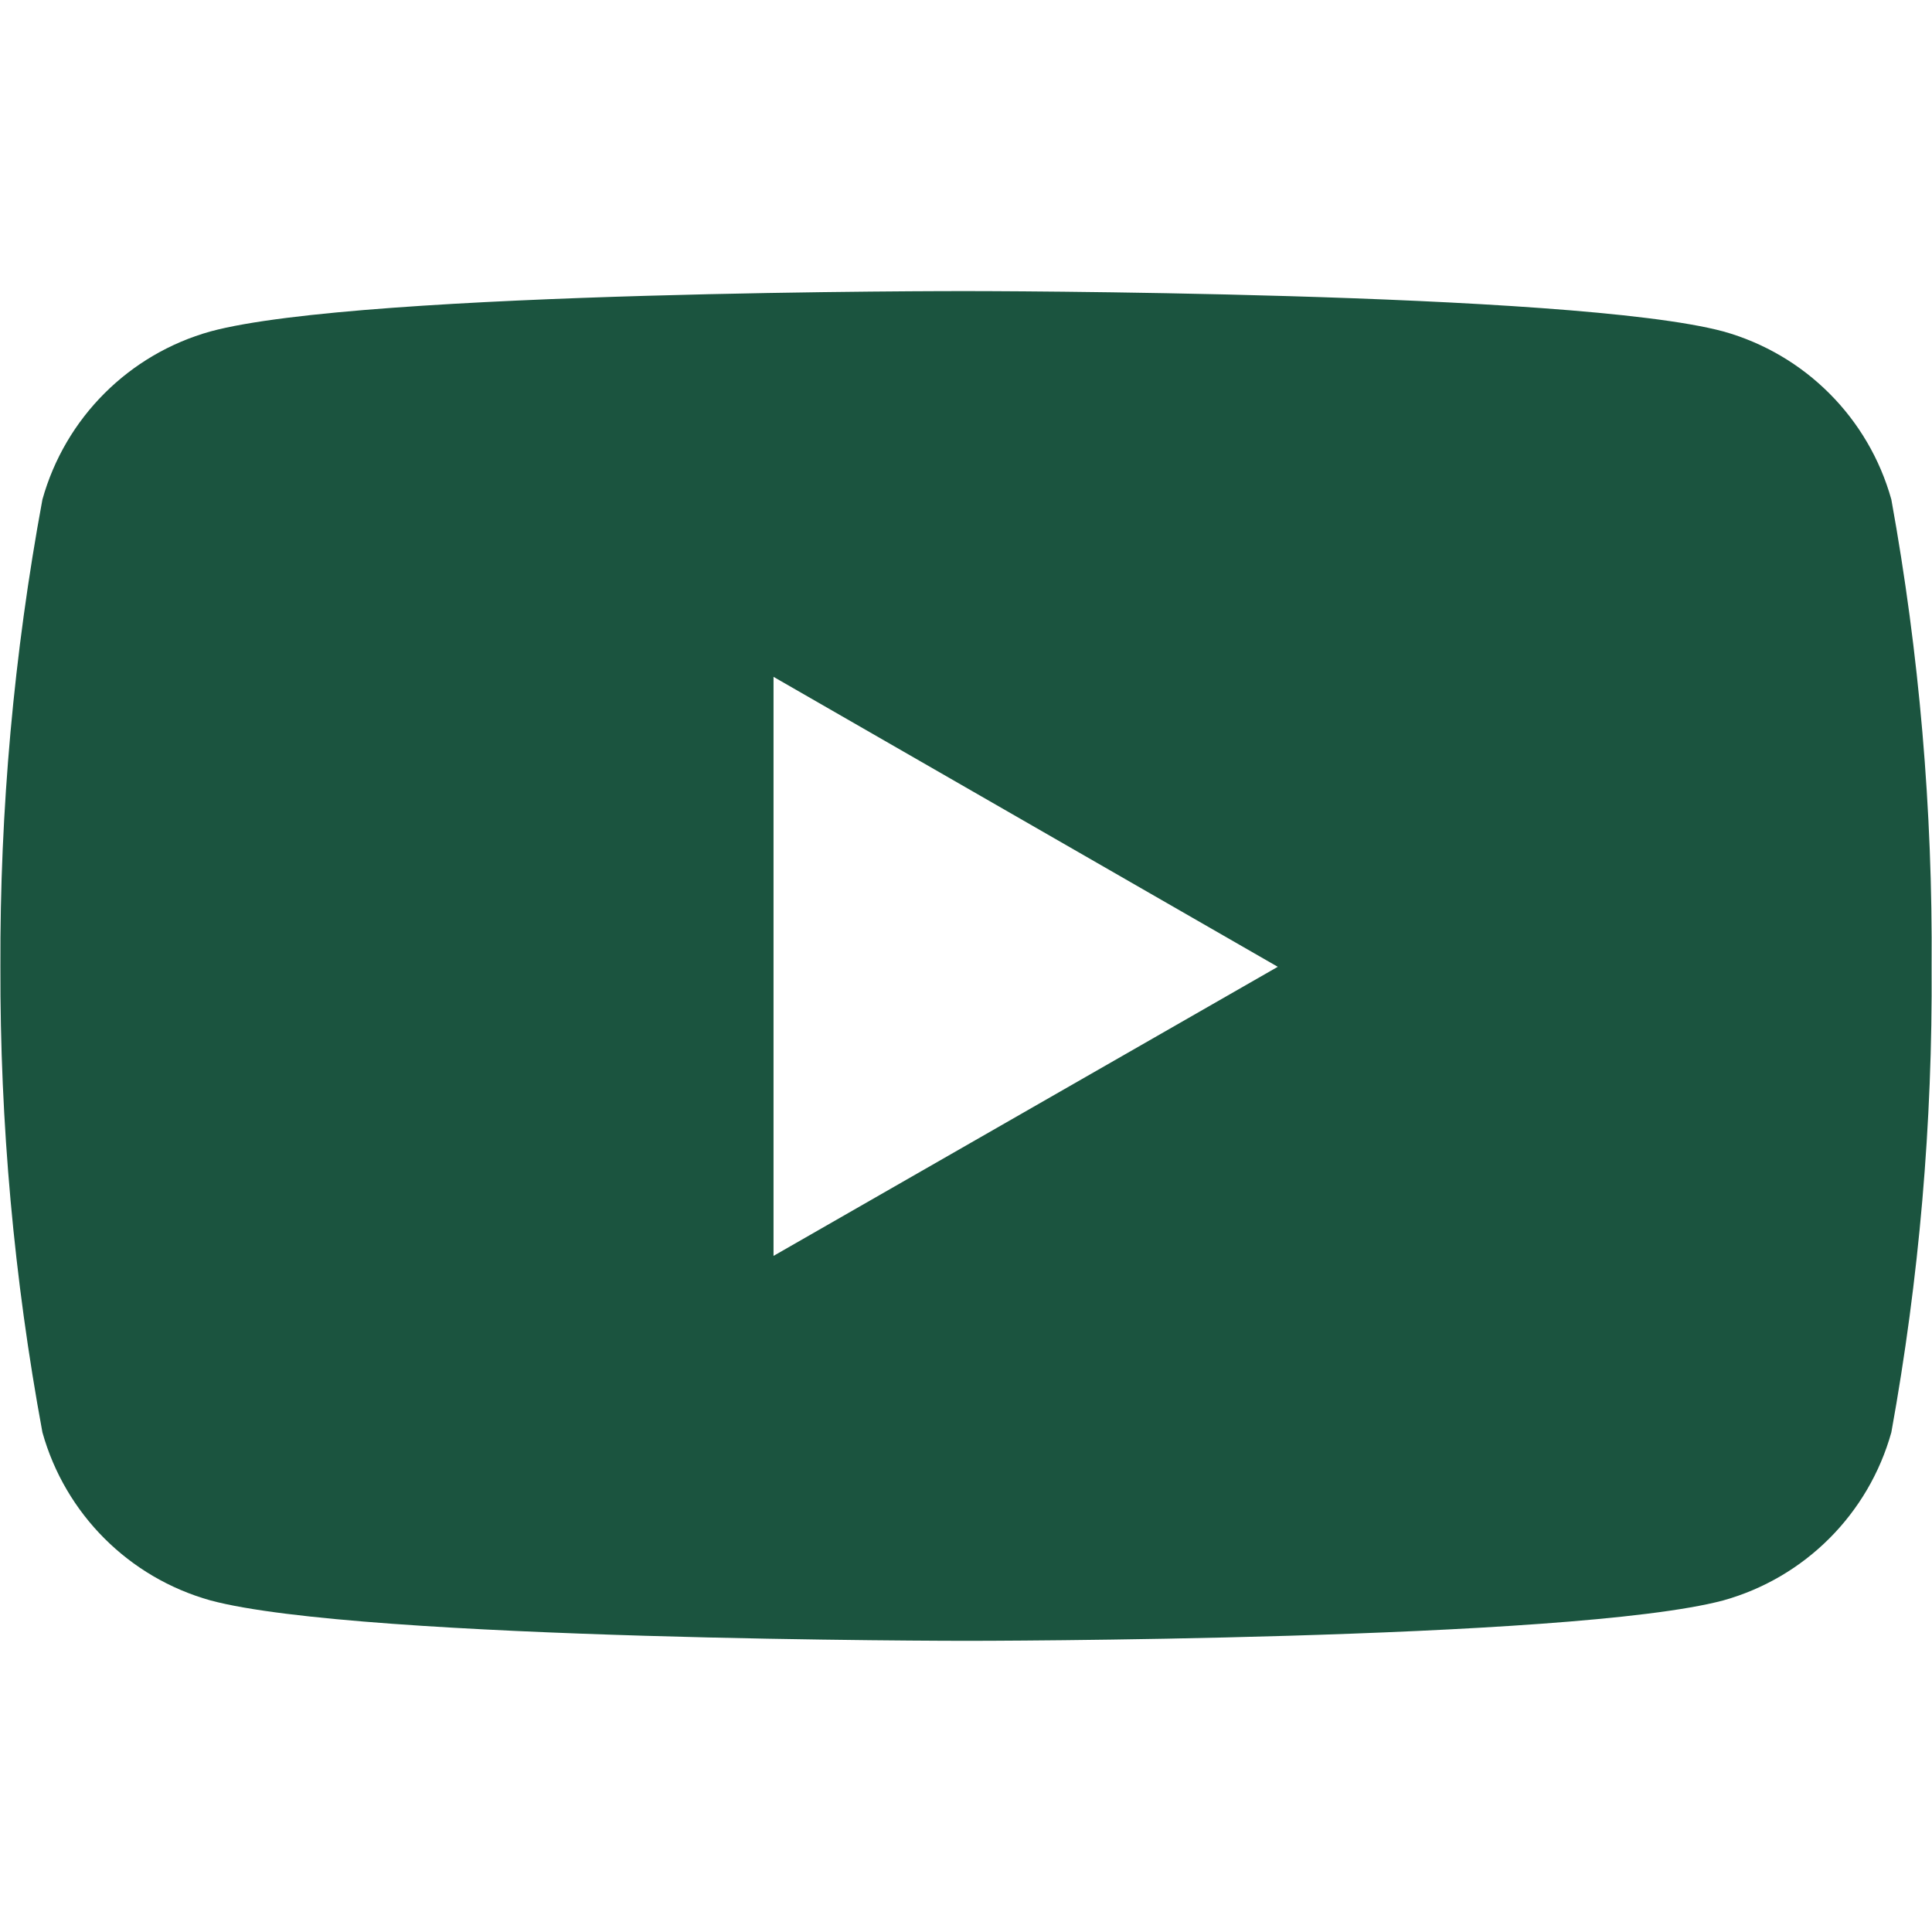
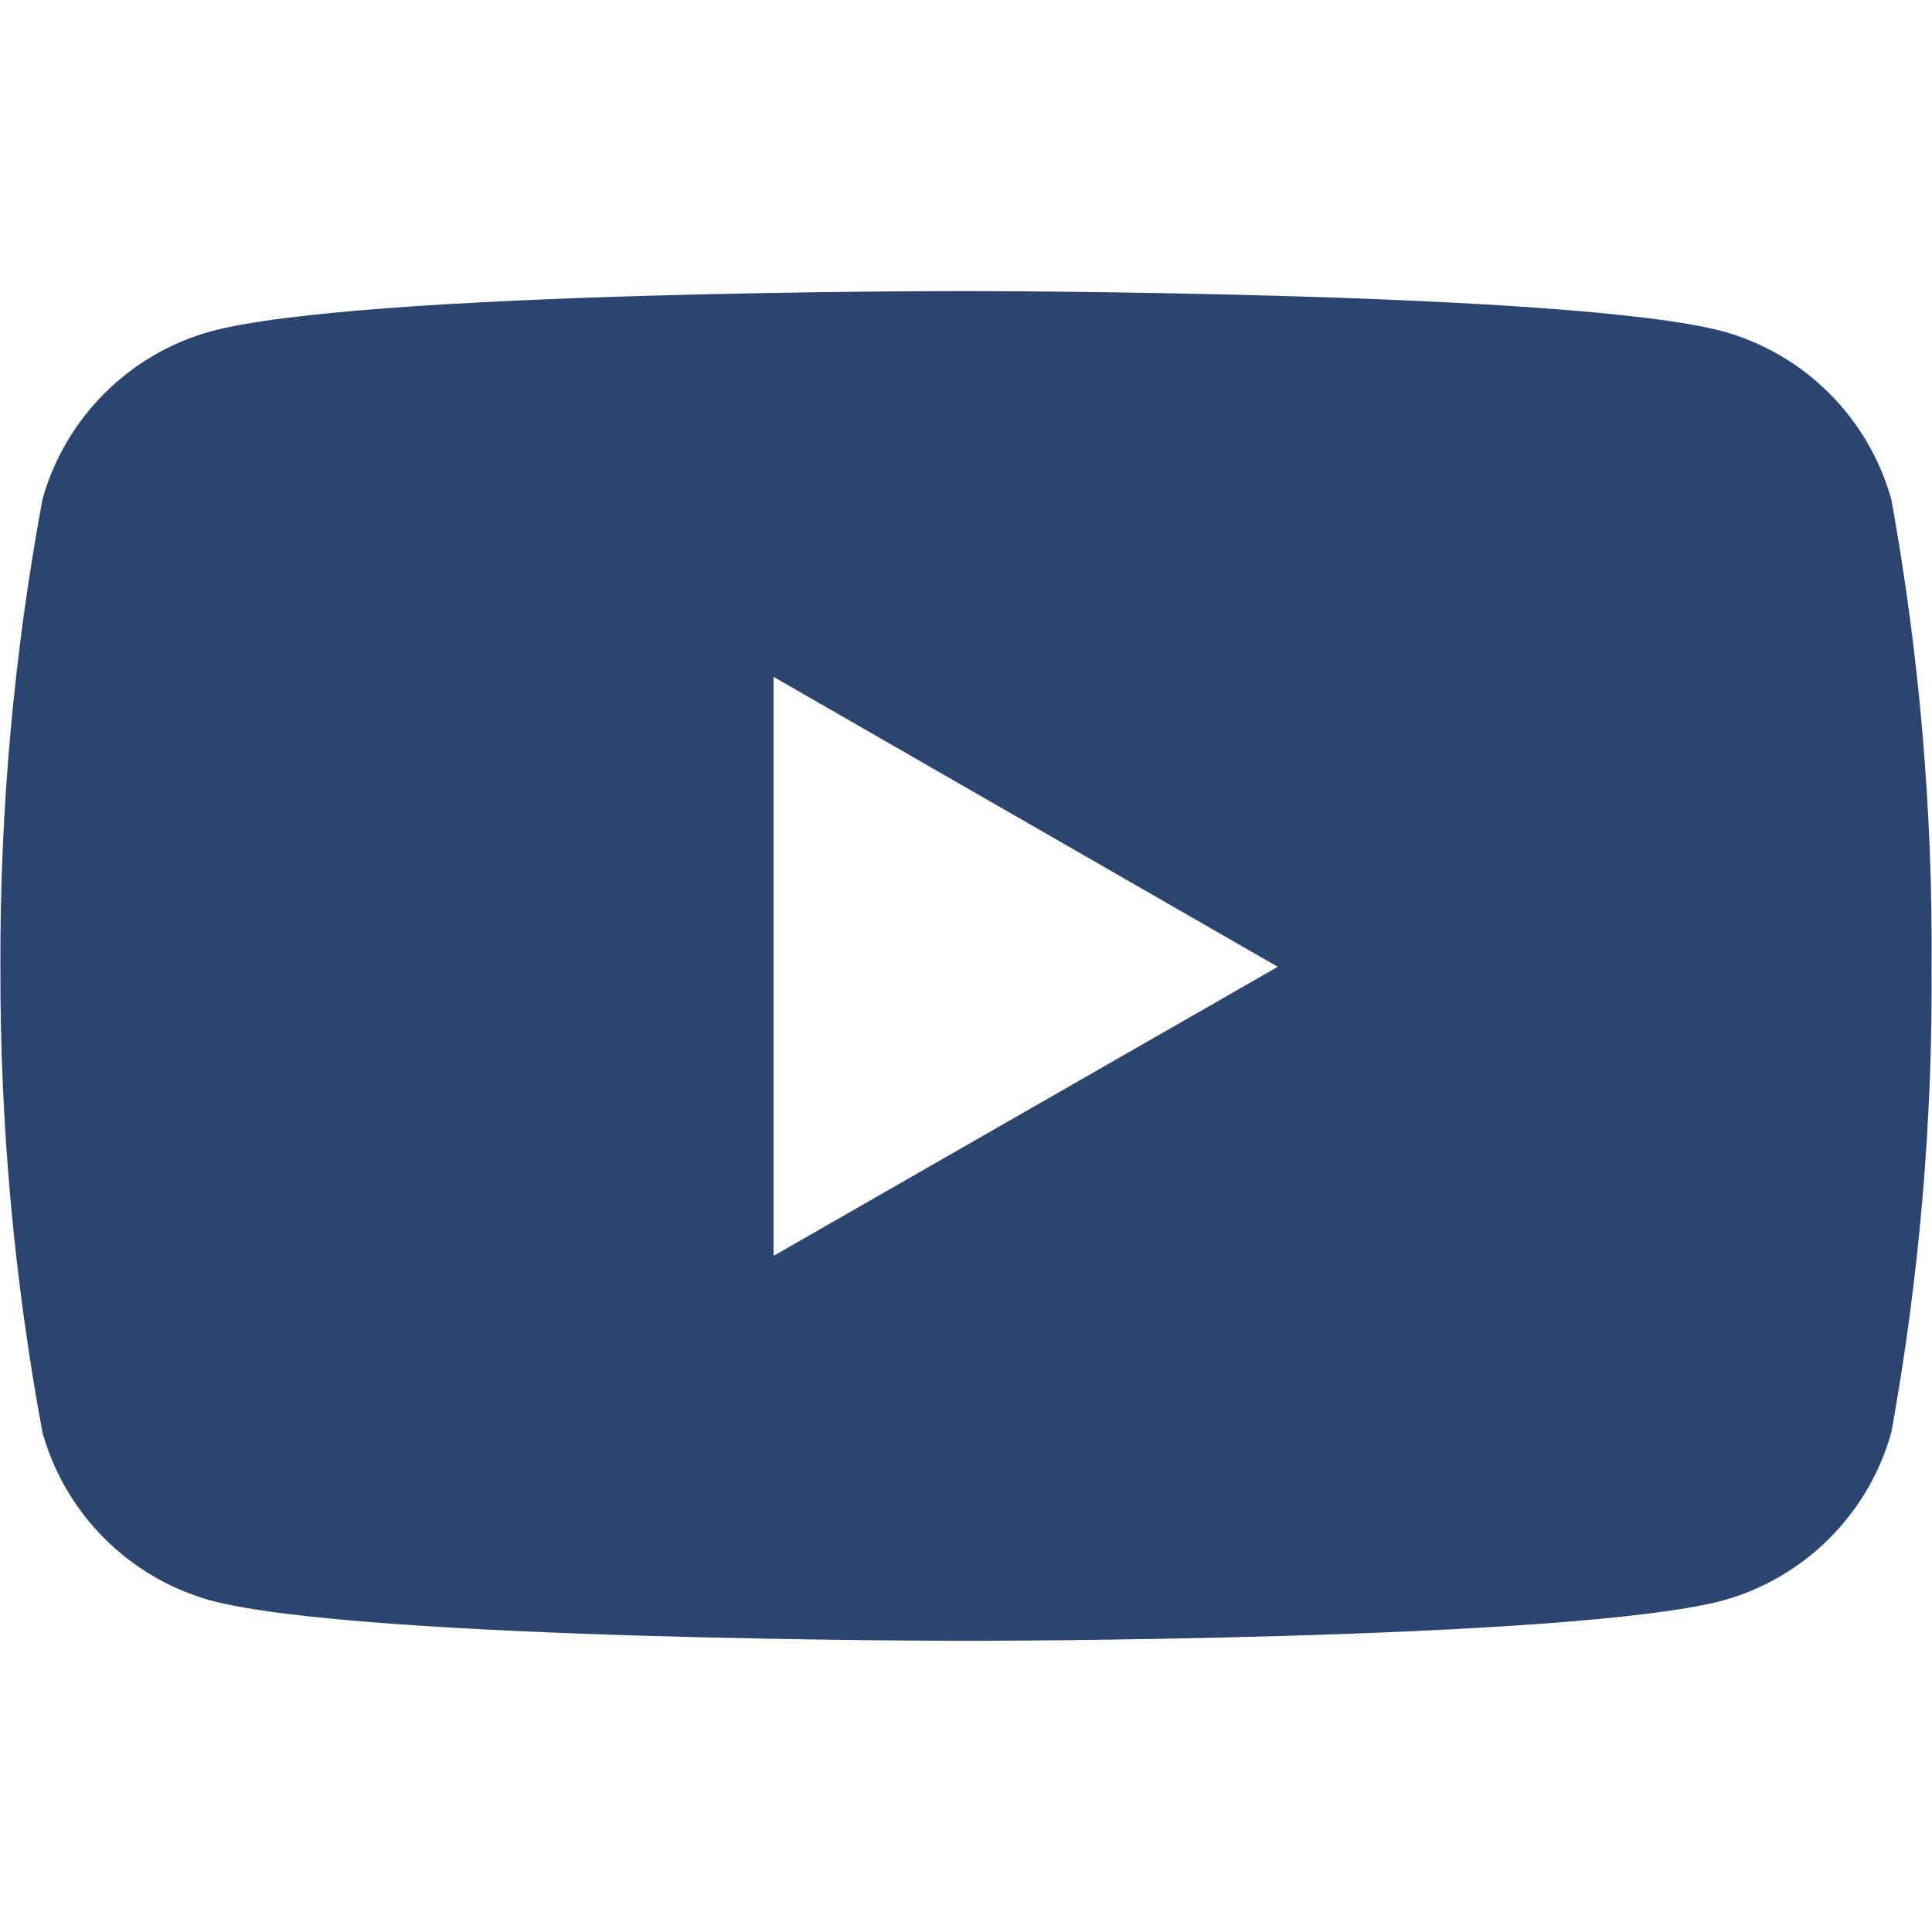
<svg xmlns="http://www.w3.org/2000/svg" viewBox="0 0 24 24" preserveAspectRatio="xMidYMid meet">
-   <path fill="#1b543f" d="M23.495 6.205a3.007 3.007 0 0 0-2.088-2.088c-1.87-.501-9.396-.501-9.396-.501s-7.507-.01-9.396.501A3.007 3.007 0 0 0 .527 6.205a31.247 31.247 0 0 0-.522 5.805 31.247 31.247 0 0 0 .522 5.783 3.007 3.007 0 0 0 2.088 2.088c1.868.502 9.396.502 9.396.502s7.506 0 9.396-.502a3.007 3.007 0 0 0 2.088-2.088 31.247 31.247 0 0 0 .5-5.783 31.247 31.247 0 0 0-.5-5.805zM9.609 15.601V8.408l6.264 3.602z" />
+   <path fill="#2b4570" d="M23.495 6.205a3.007 3.007 0 0 0-2.088-2.088c-1.87-.501-9.396-.501-9.396-.501s-7.507-.01-9.396.501A3.007 3.007 0 0 0 .527 6.205a31.247 31.247 0 0 0-.522 5.805 31.247 31.247 0 0 0 .522 5.783 3.007 3.007 0 0 0 2.088 2.088c1.868.502 9.396.502 9.396.502s7.506 0 9.396-.502a3.007 3.007 0 0 0 2.088-2.088 31.247 31.247 0 0 0 .5-5.783 31.247 31.247 0 0 0-.5-5.805zM9.609 15.601V8.408l6.264 3.602z" />
</svg>
